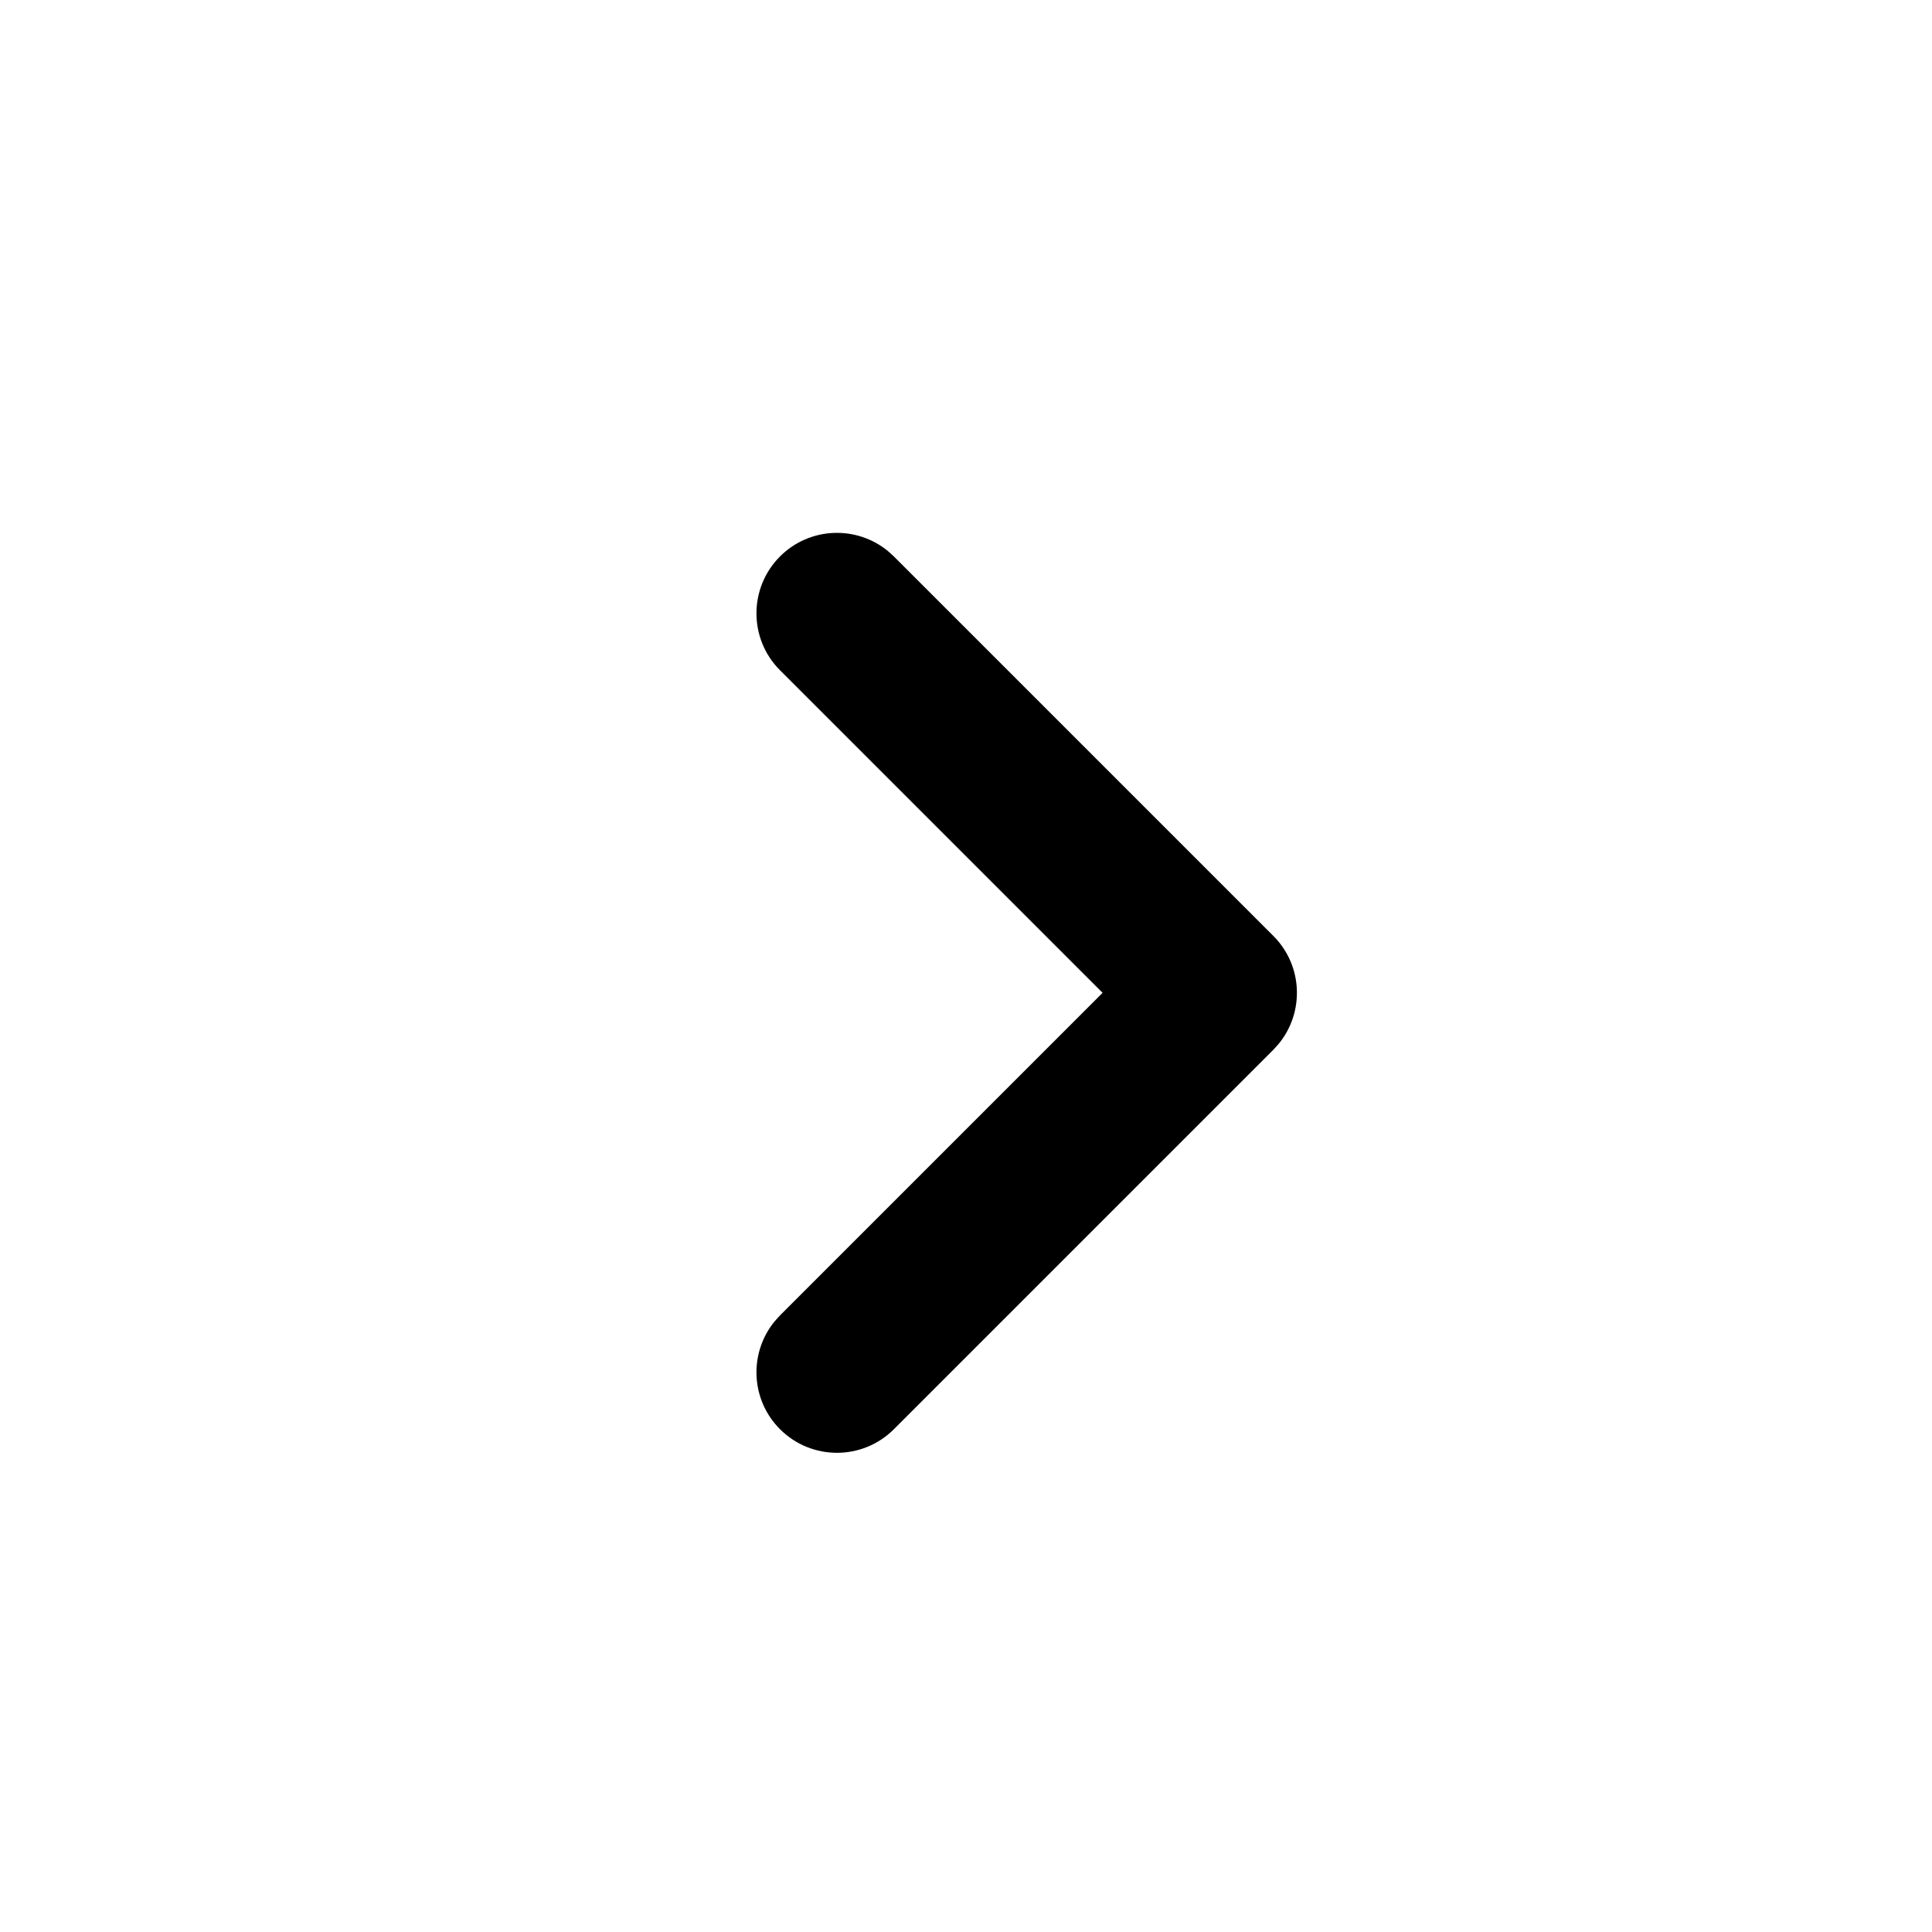
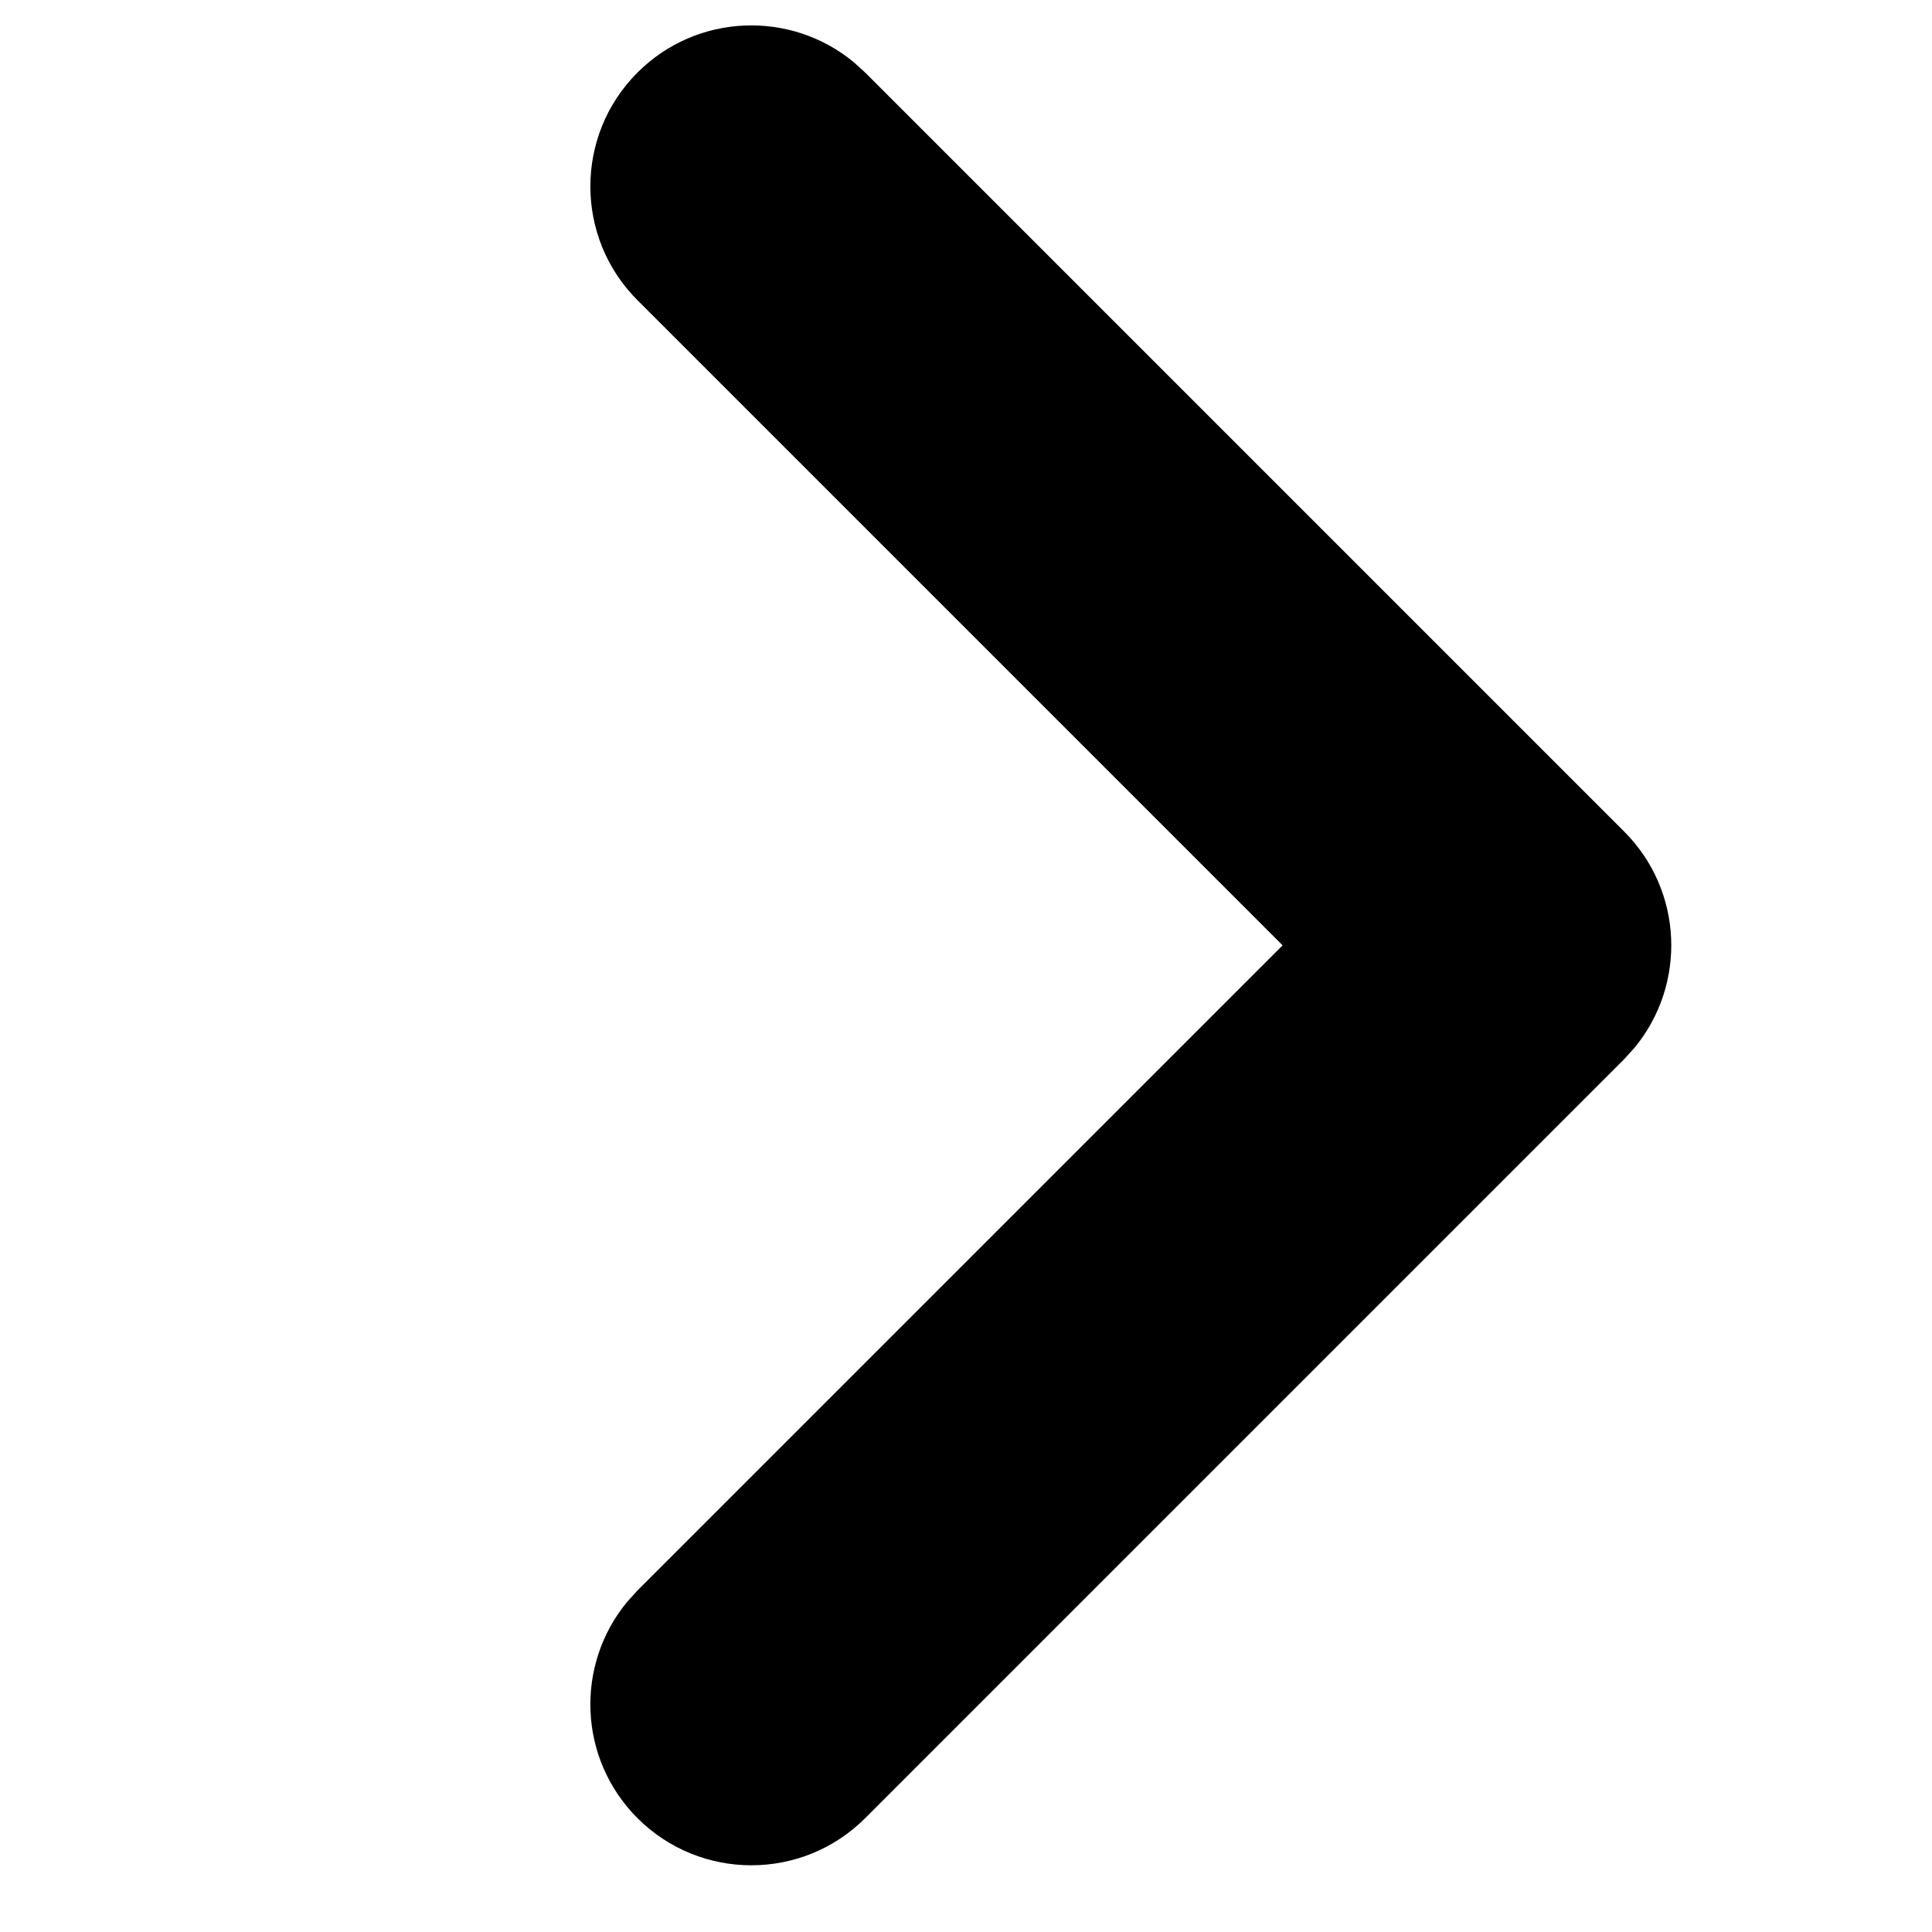
- <svg xmlns="http://www.w3.org/2000/svg" viewBox="0 0 36 36">
-   <defs>
-     <clipPath id="i0">
-       <path d="M1920,0 L1920,1333 L0,1333 L0,0 L1920,0 Z" />
-     </clipPath>
-     <clipPath id="i2">
-       <path d="M1.5,0 C2.28,0 2.92,0.595 2.993,1.356 L3,1.5 L3,10 L11.5,10 C12.328,10 13,10.672 13,11.5 C13,12.28 12.405,12.92 11.644,12.993 L11.5,13 L1.5,13 C0.72,13 0.08,12.405 0.007,11.644 L0,11.5 L0,1.5 C0,0.672 0.672,0 1.5,0 Z" />
-     </clipPath>
-   </defs>
-   <g transform="translate(-268.0 -867.0)">
-     <g clip-path="url(#i0)">
-       <g transform="translate(268.0 867.0)">
-         <g transform="translate(15.59524 27.69239) rotate(-135.0)">
-           <g clip-path="url(#i2)">
-             <polygon points="0,0 13,0 13,13 0,13 0,0" stroke="none" />
-           </g>
-         </g>
-       </g>
-     </g>
-   </g>
+ <svg xmlns="http://www.w3.org/2000/svg" viewBox="0 0 18 18">
+   <path transform="translate(7 18) rotate(-135)" d="M1.5,0 C2.28,0 2.92,0.595 2.993,1.356 L3,1.5 L3,10 L11.5,10 C12.328,10 13,10.672 13,11.5 C13,12.28 12.405,12.92 11.644,12.993 L11.5,13 L1.5,13 C0.72,13 0.08,12.405 0.007,11.644 L0,11.5 L0,1.5 C0,0.672 0.672,0 1.5,0 Z" />
</svg>
